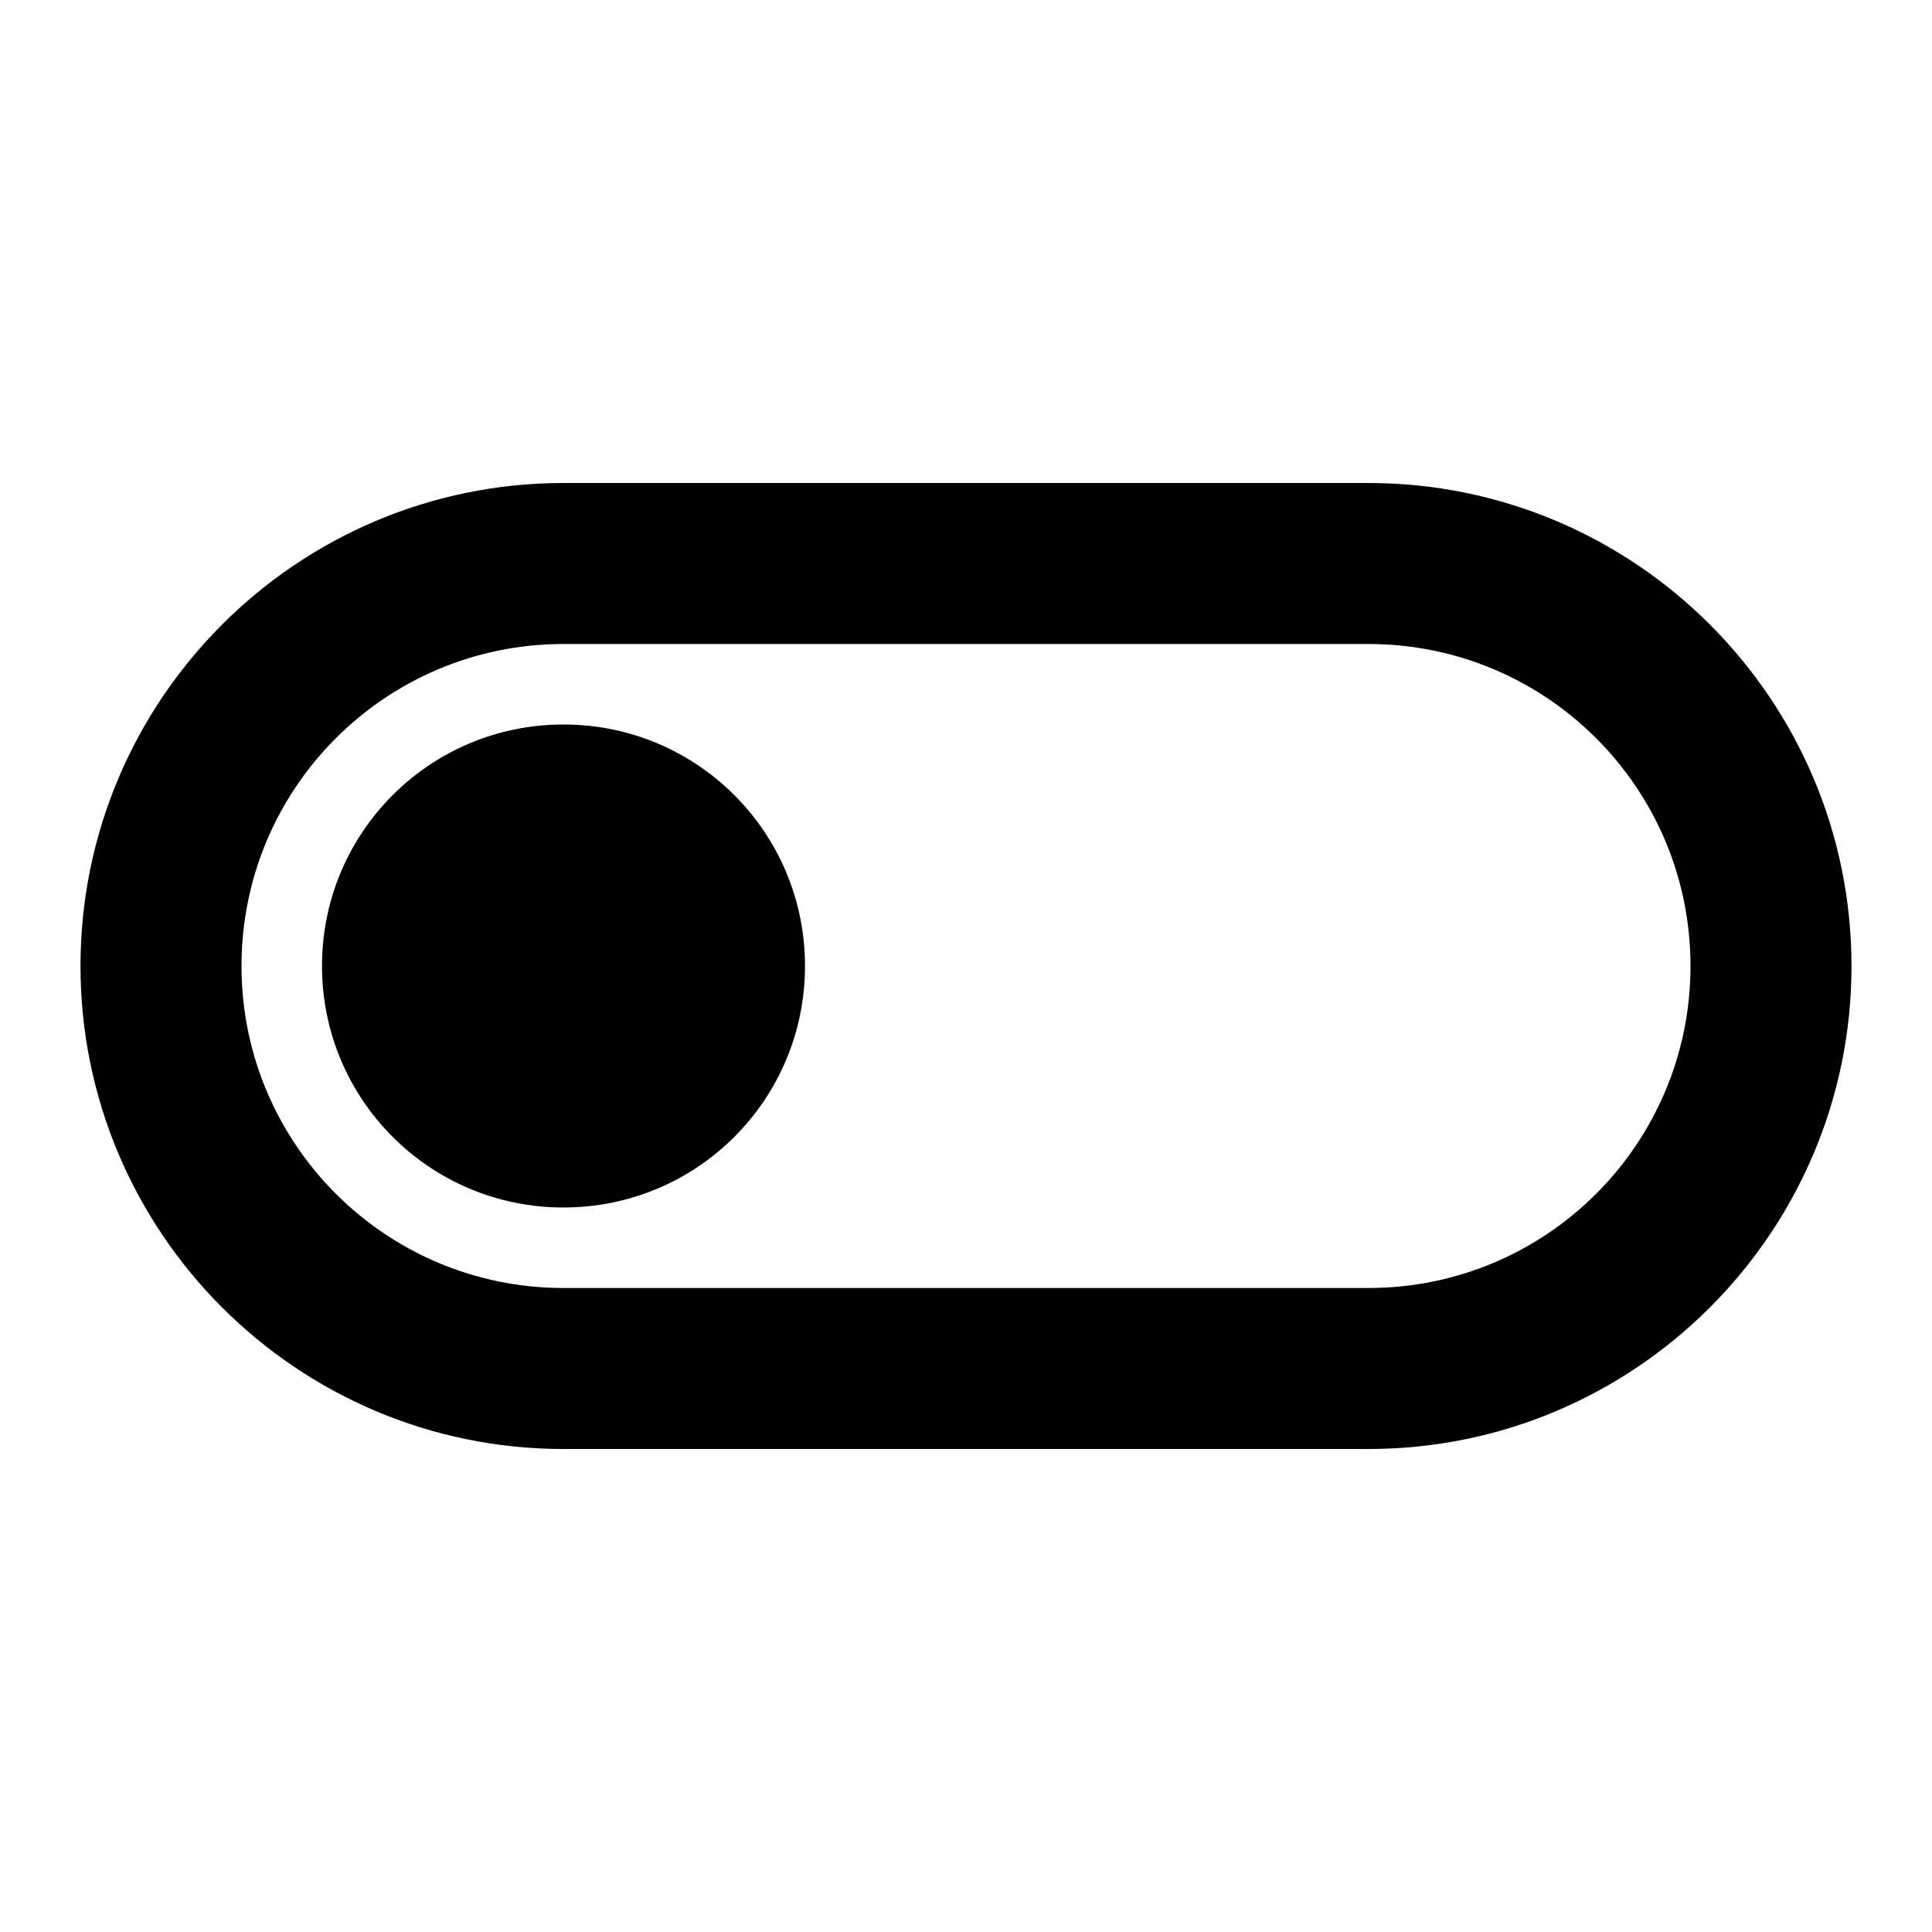
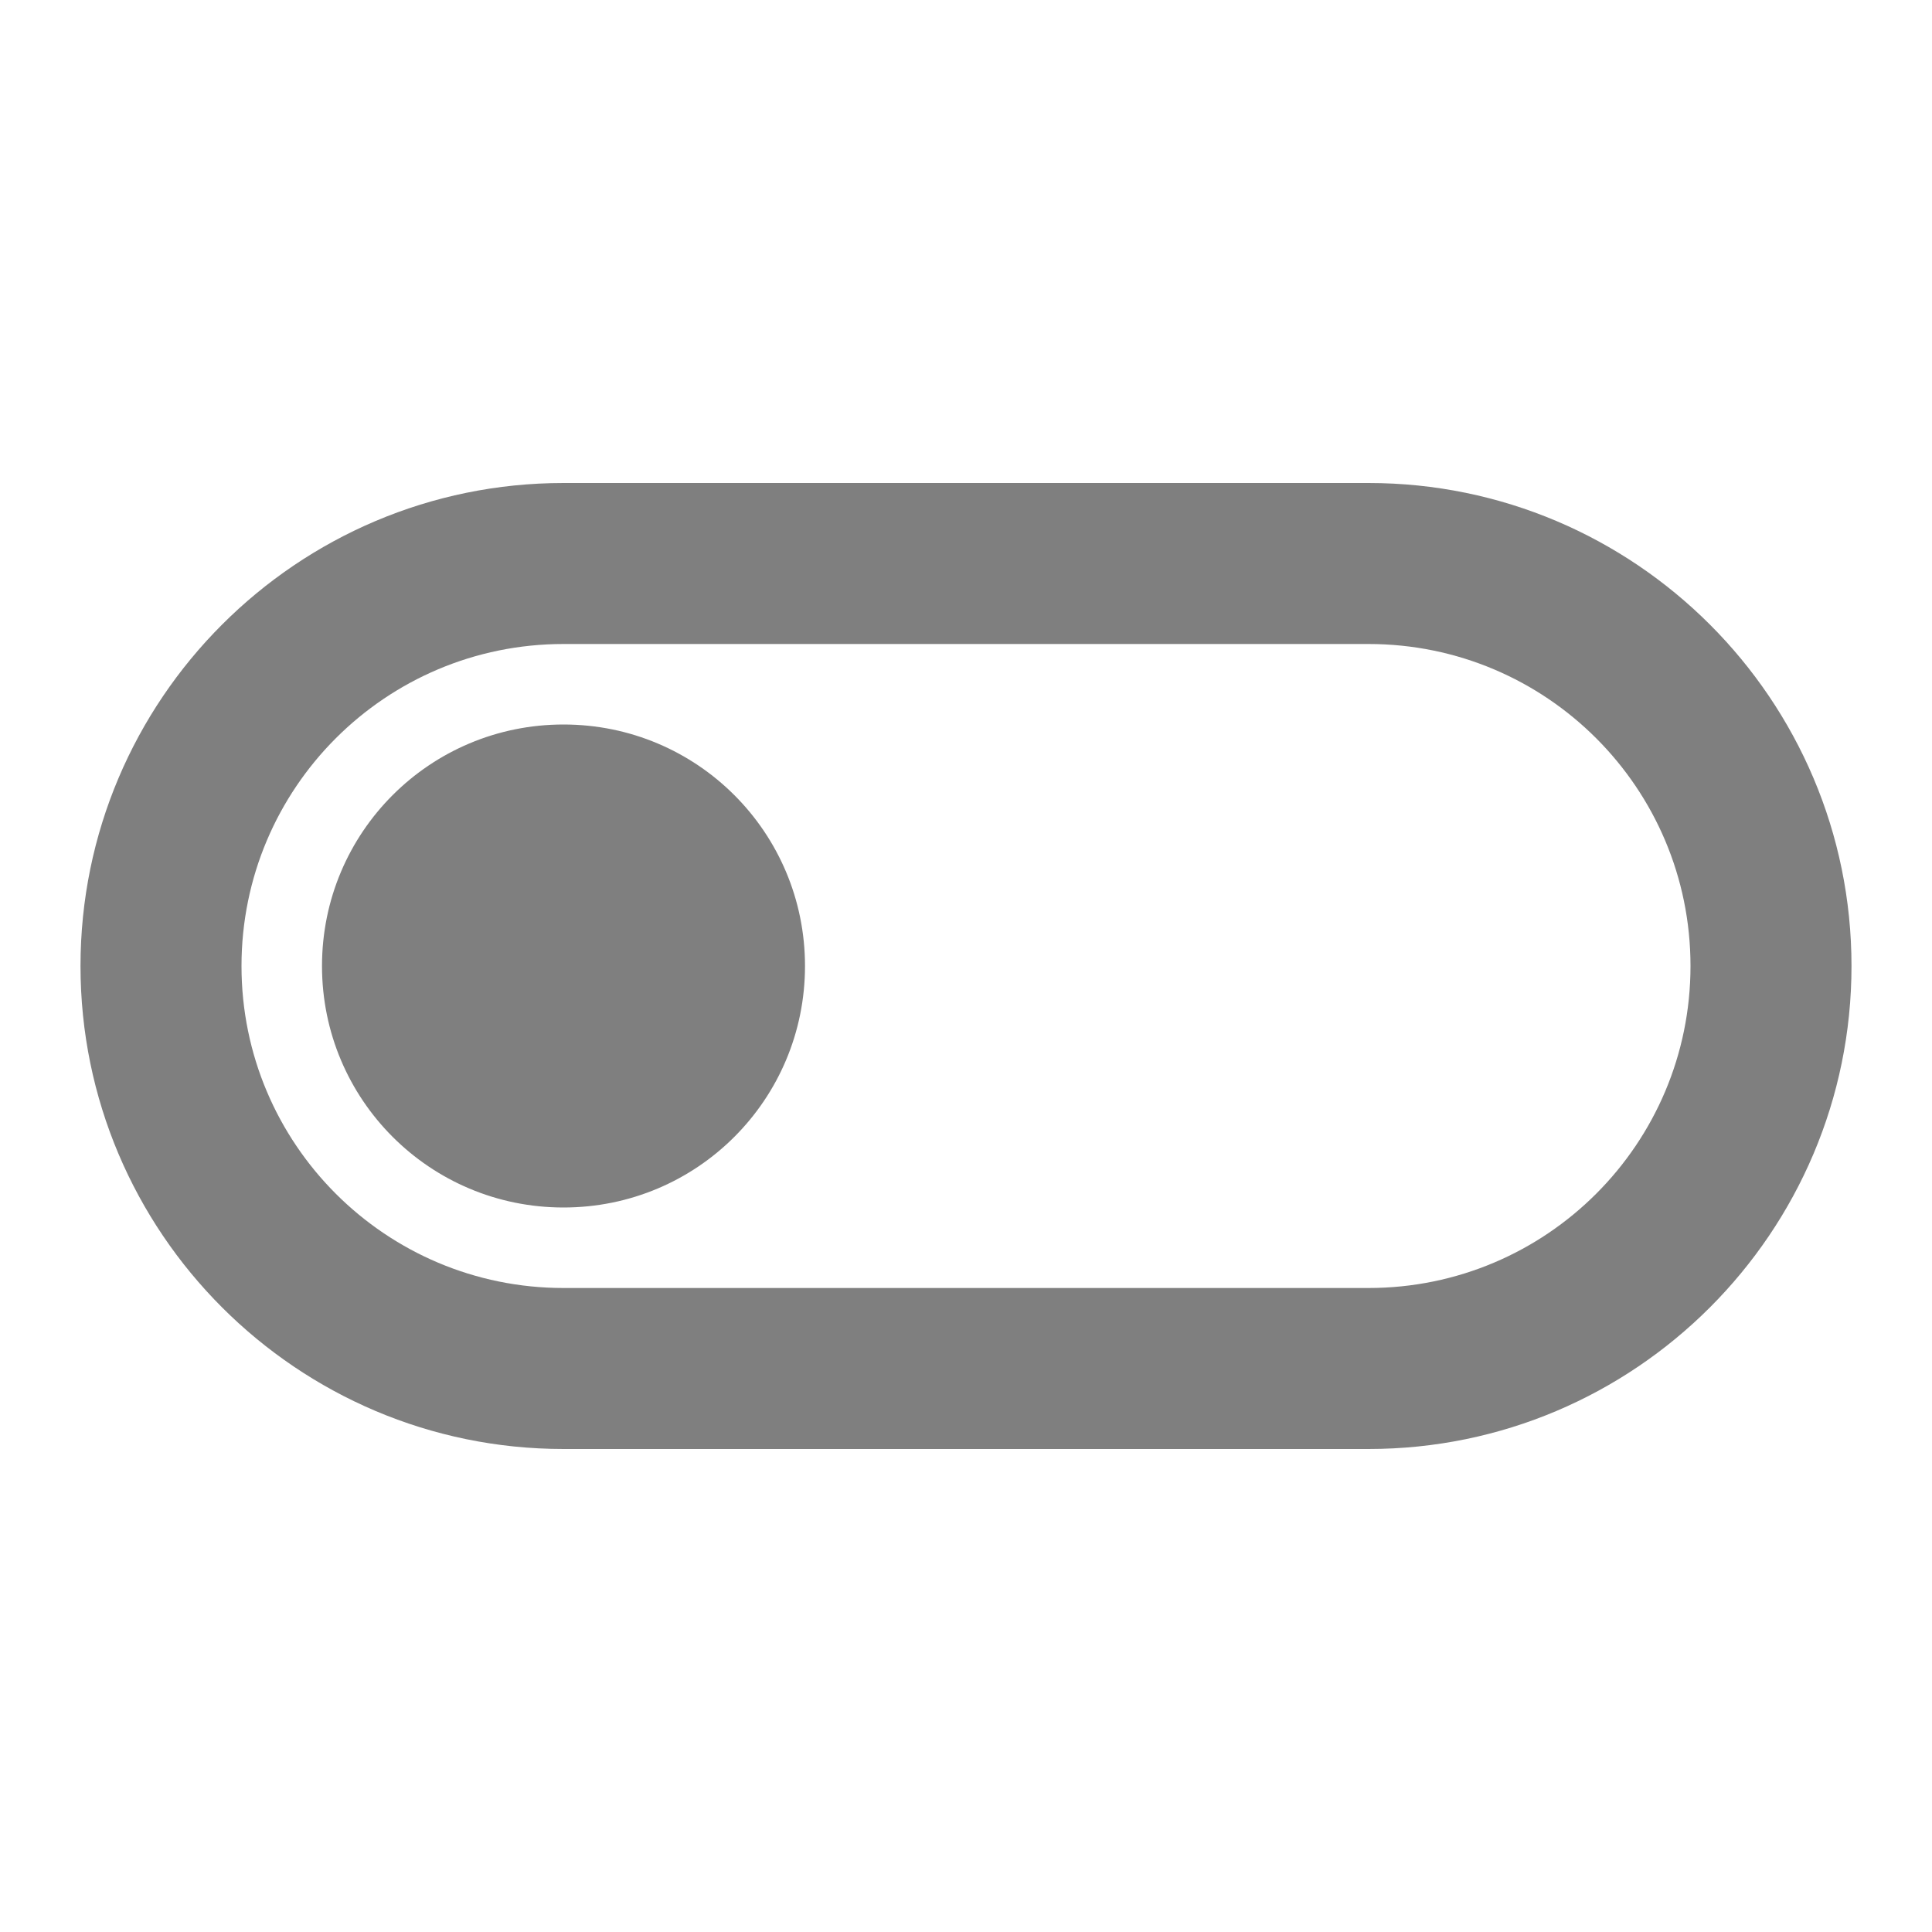
- <svg xmlns="http://www.w3.org/2000/svg" height="24px" viewBox="0 0 24 24" width="24px" fill="#000000">
-   <path d="M0 0h24v24H0V0z" fill="none" />
-   <path d="M17 6H7c-3.31 0-6 2.69-6 6s2.69 6 6 6h10c3.31 0 6-2.69 6-6s-2.69-6-6-6zm0 10H7c-2.21 0-4-1.79-4-4s1.79-4 4-4h10c2.21 0 4 1.79 4 4s-1.79 4-4 4zM7 9c-1.66 0-3 1.34-3 3s1.34 3 3 3 3-1.34 3-3-1.34-3-3-3z" />
+ <svg xmlns="http://www.w3.org/2000/svg" height="24px" viewBox="0 0 24 24" width="24px" fill="#000000" version="1.1" id="svg6">
+   <defs id="defs10" />
+   <path d="M0 0h24v24H0V0z" fill="none" id="path2" />
+   <path d="M17 6H7c-3.31 0-6 2.69-6 6s2.69 6 6 6h10c3.31 0 6-2.69 6-6s-2.69-6-6-6zm0 10H7c-2.21 0-4-1.79-4-4s1.79-4 4-4h10c2.21 0 4 1.79 4 4s-1.79 4-4 4zM7 9c-1.66 0-3 1.34-3 3s1.34 3 3 3 3-1.34 3-3-1.34-3-3-3z" id="path4" style="opacity:0.5" />
</svg>
